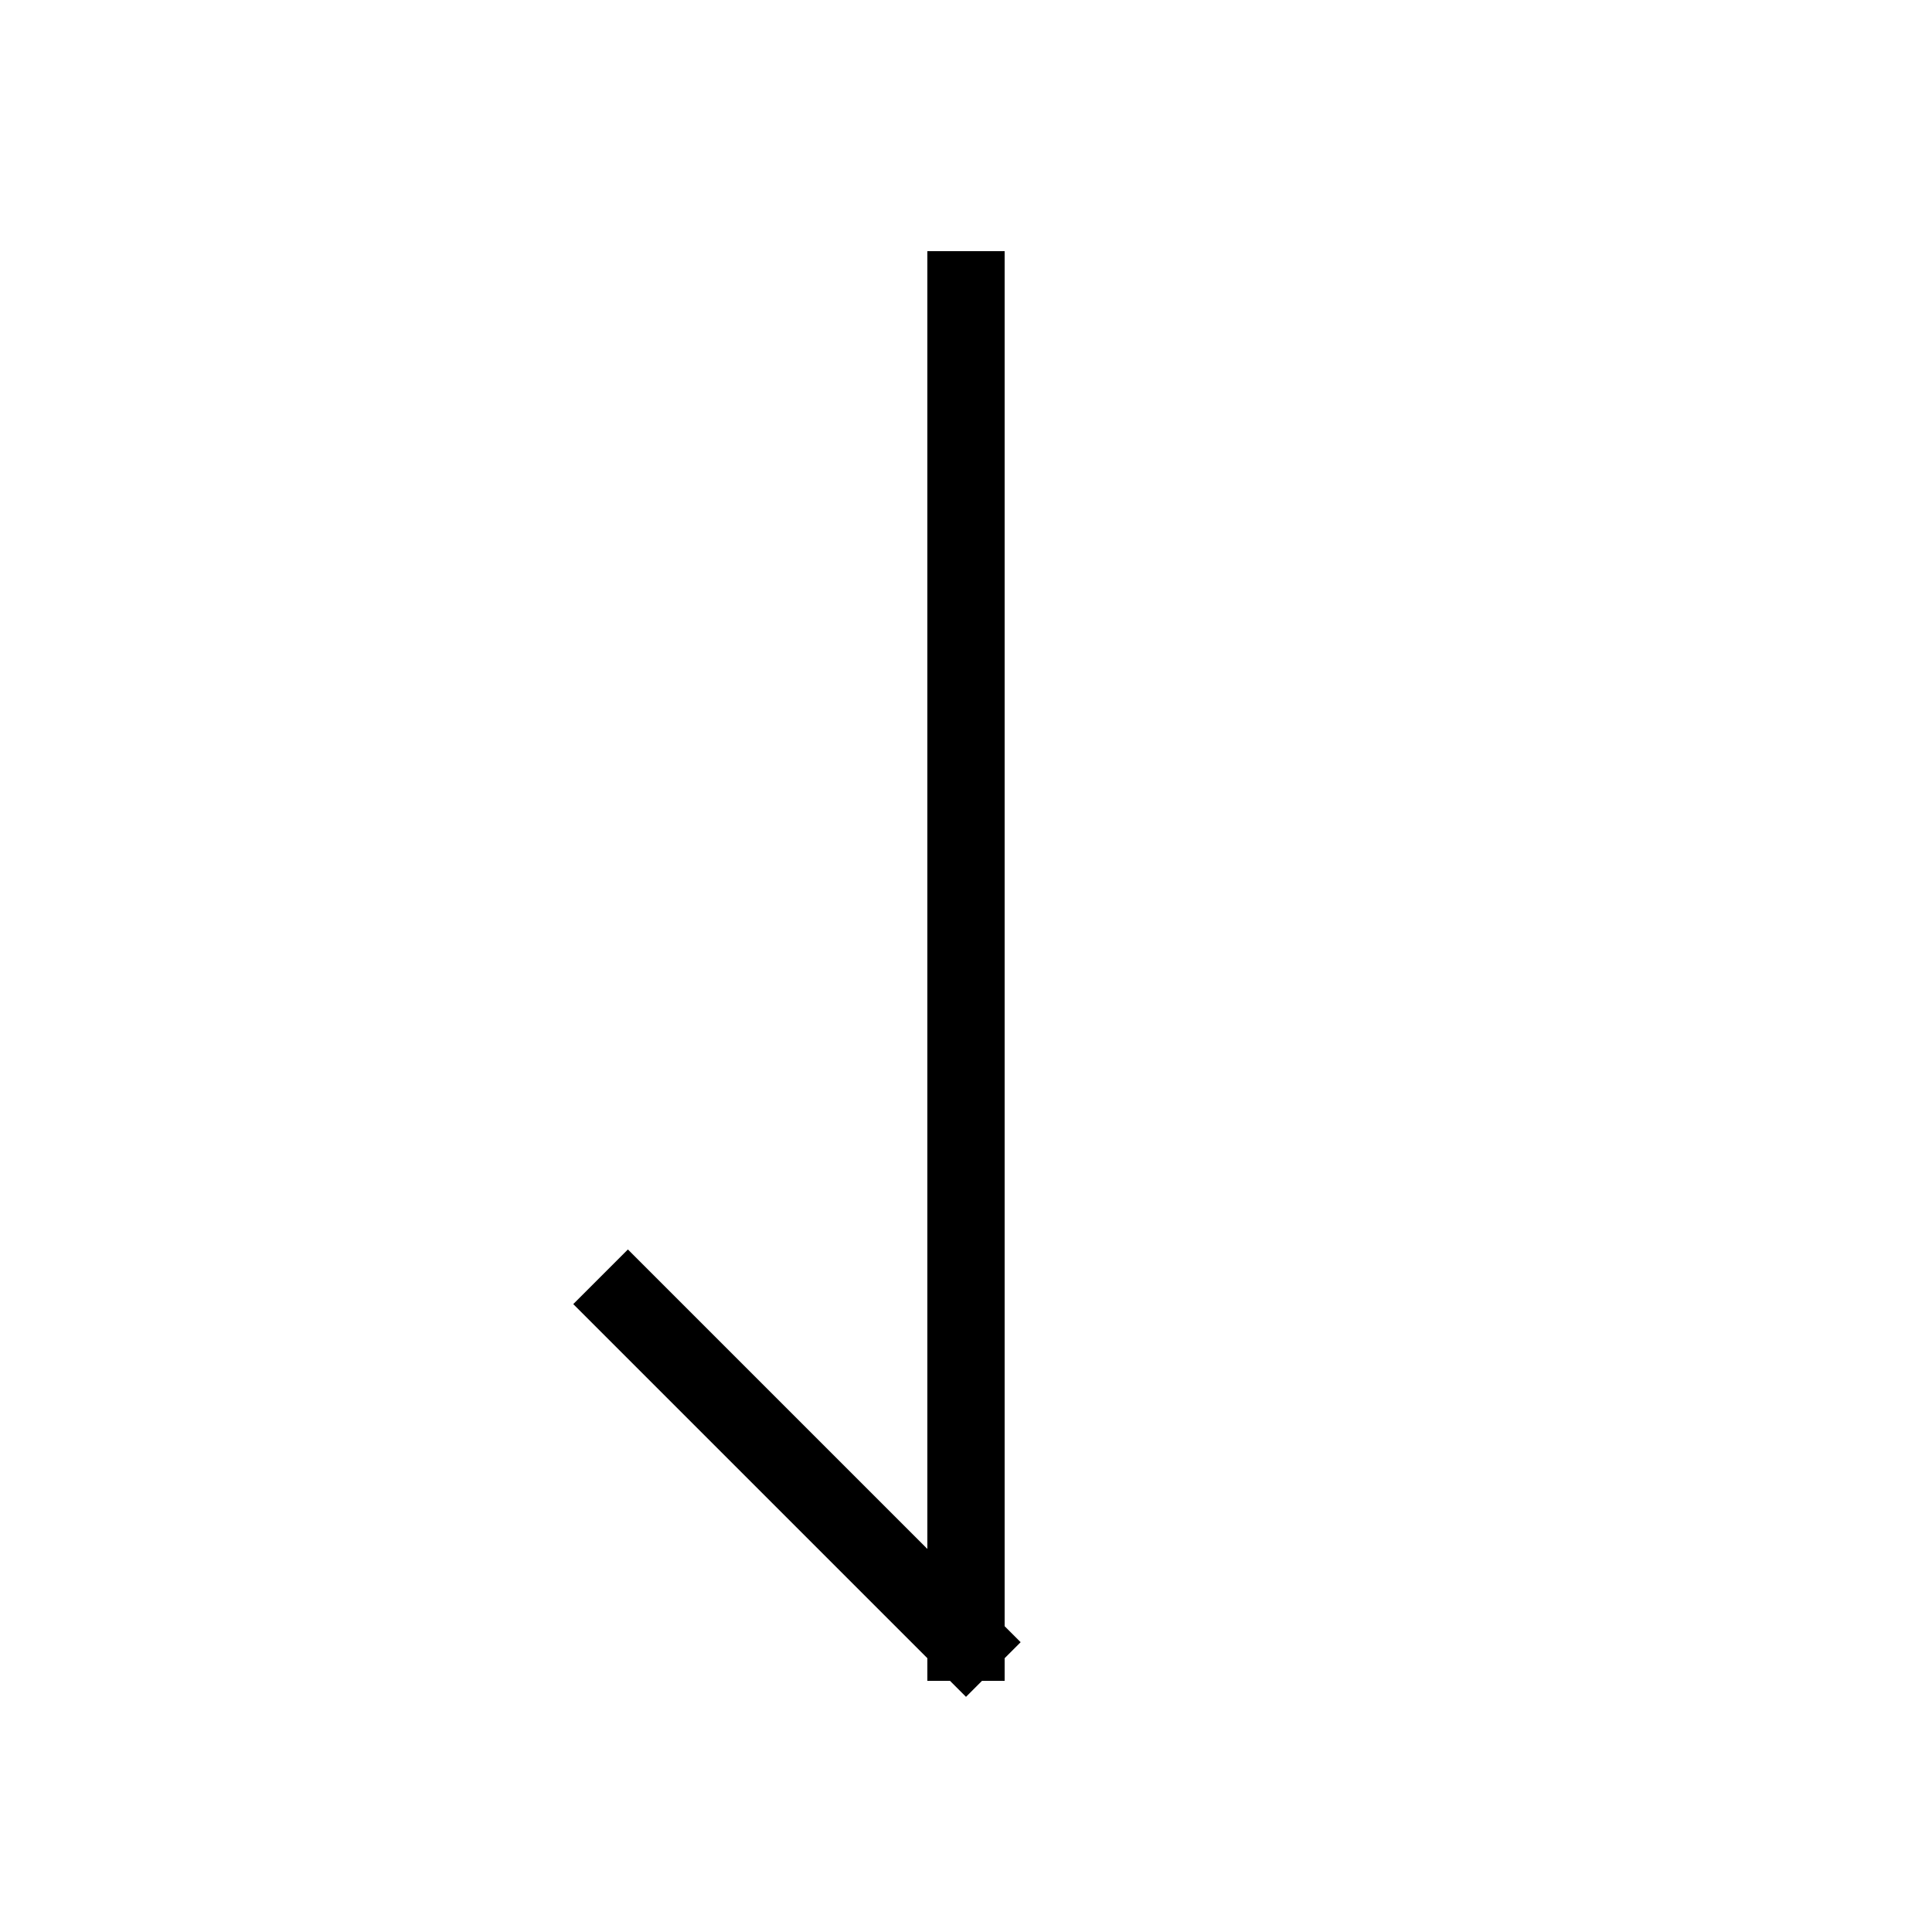
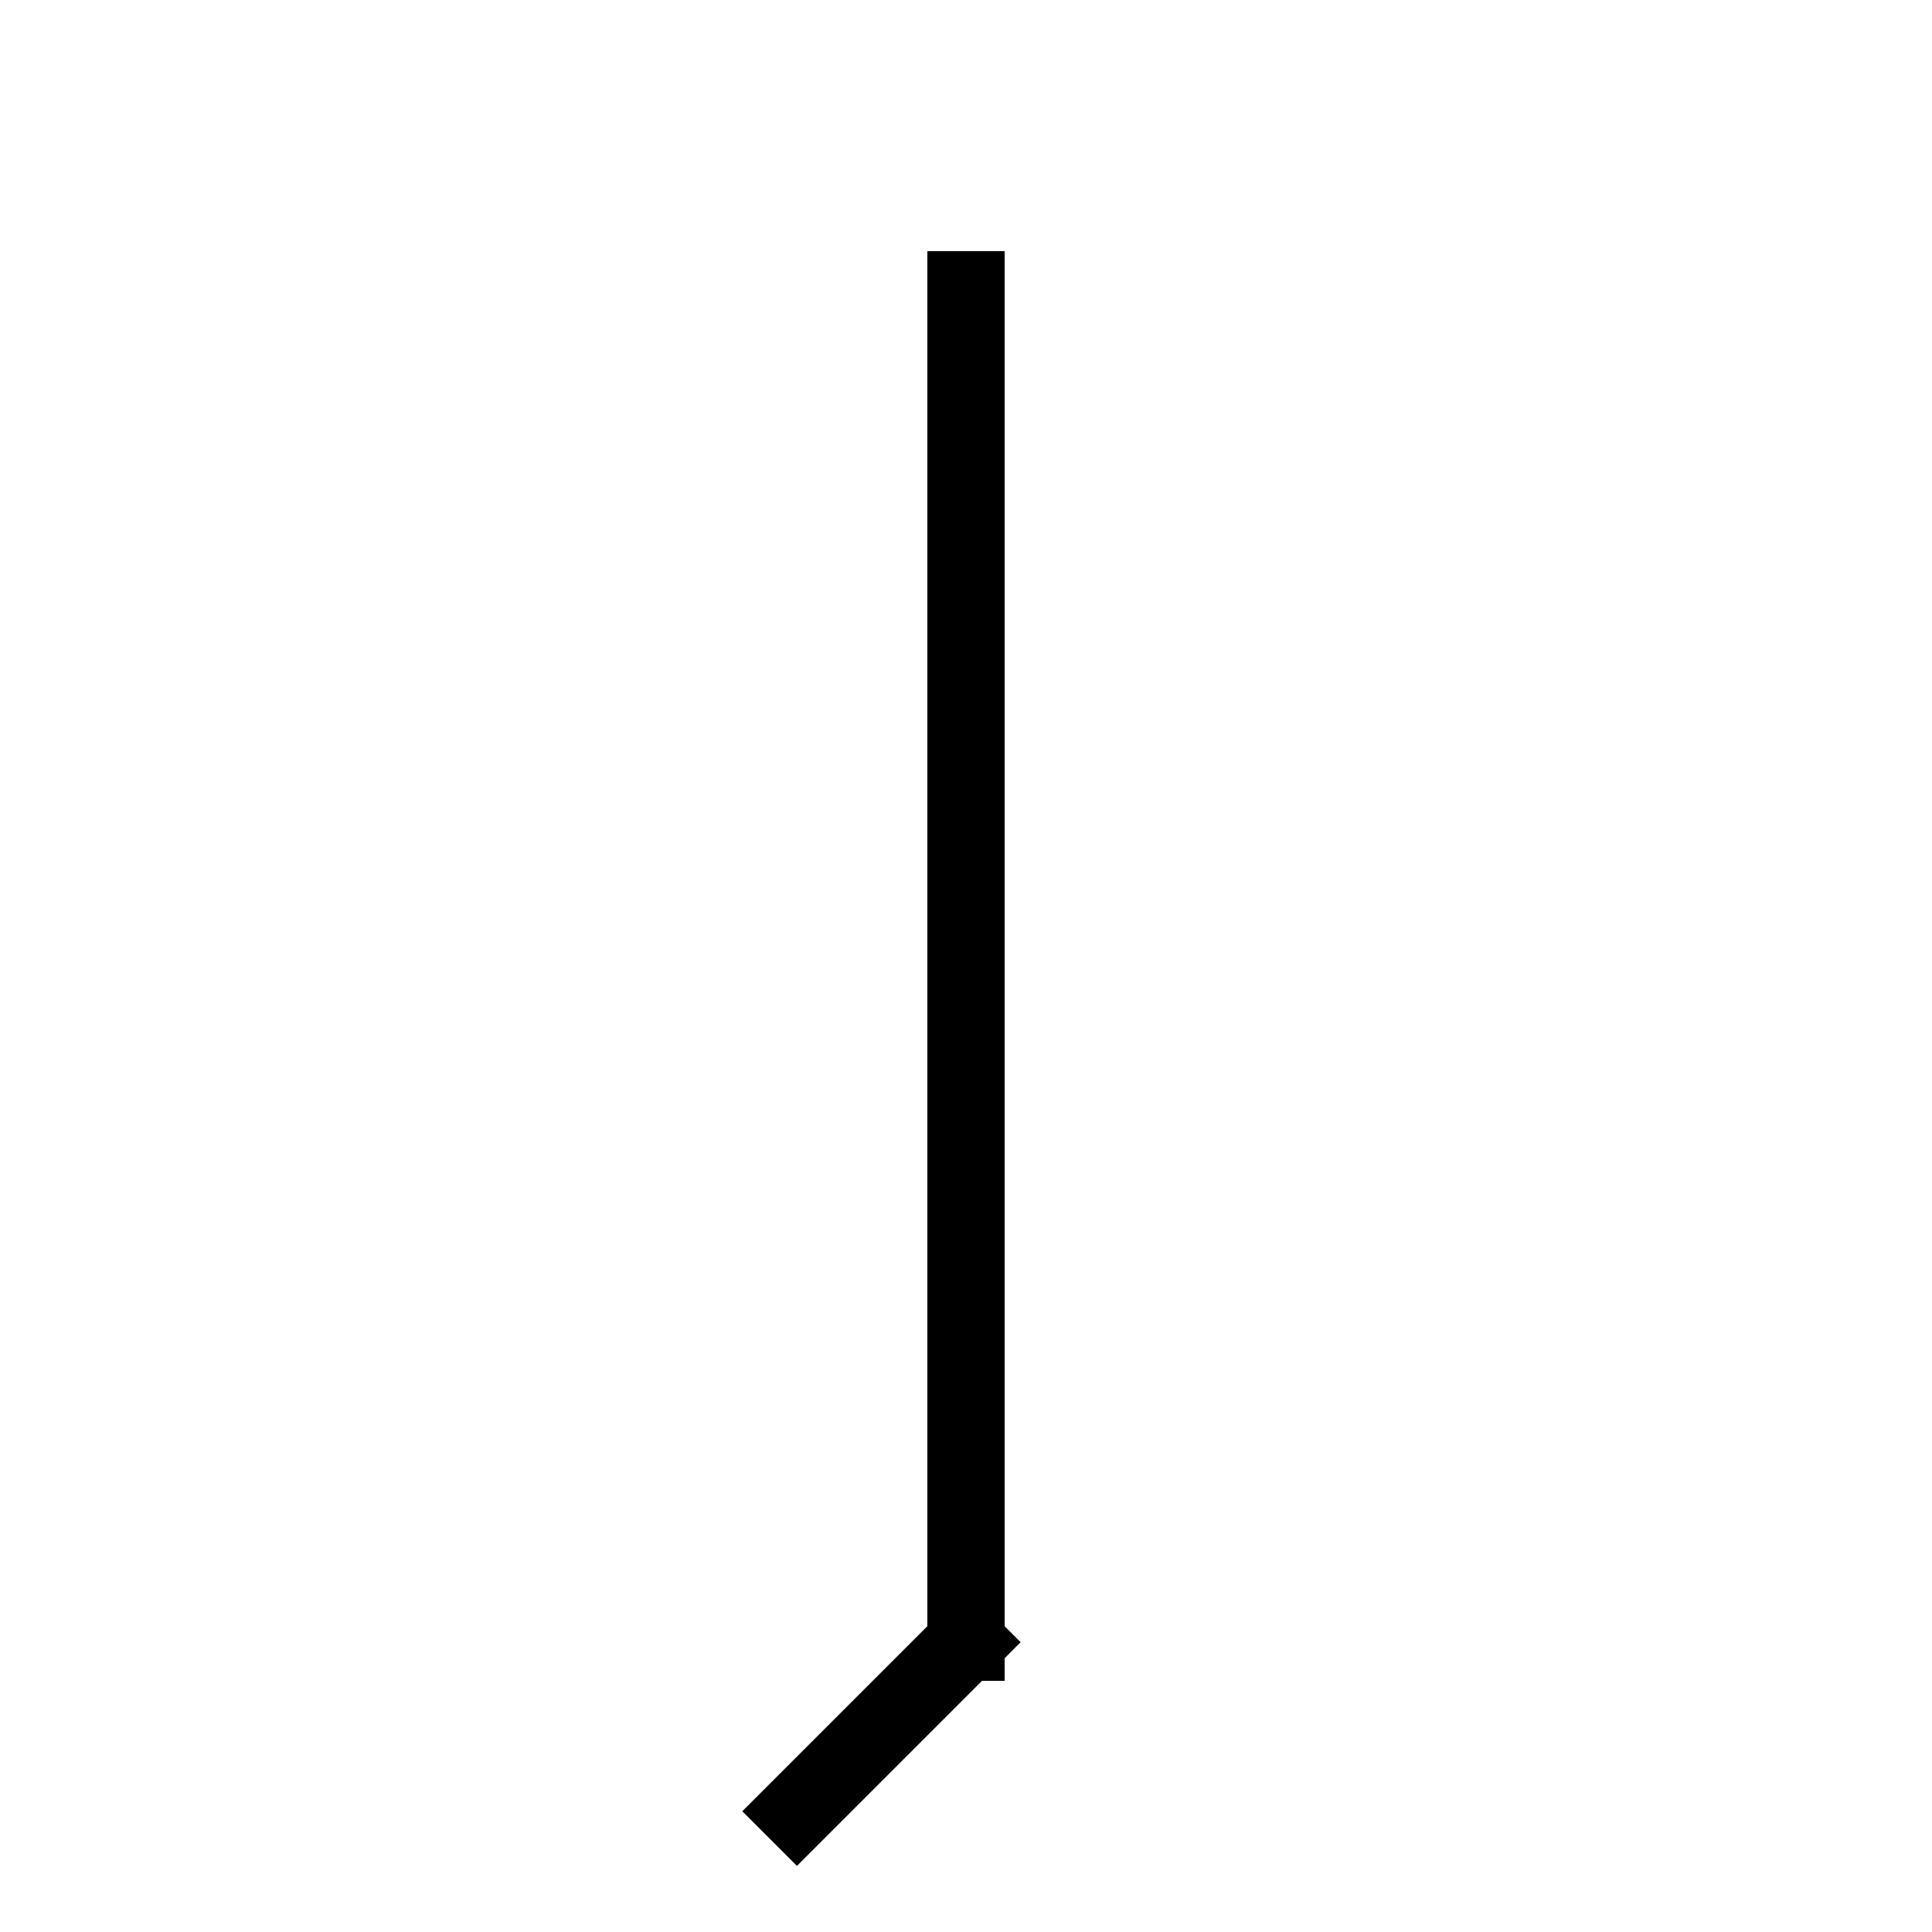
<svg xmlns="http://www.w3.org/2000/svg" viewBox="0 0 100 100" width="100" height="100">
  <line x1="50" y1="15" x2="50" y2="85" stroke="black" stroke-width="4" stroke-linecap="square" />
-   <line x1="50" y1="85" x2="32.5" y2="67.5" stroke="black" stroke-width="4" stroke-linecap="square" />
+   <line x1="50" y1="85" x2="41.25" y2="93.75" stroke="black" stroke-width="4" stroke-linecap="square" />
</svg>
